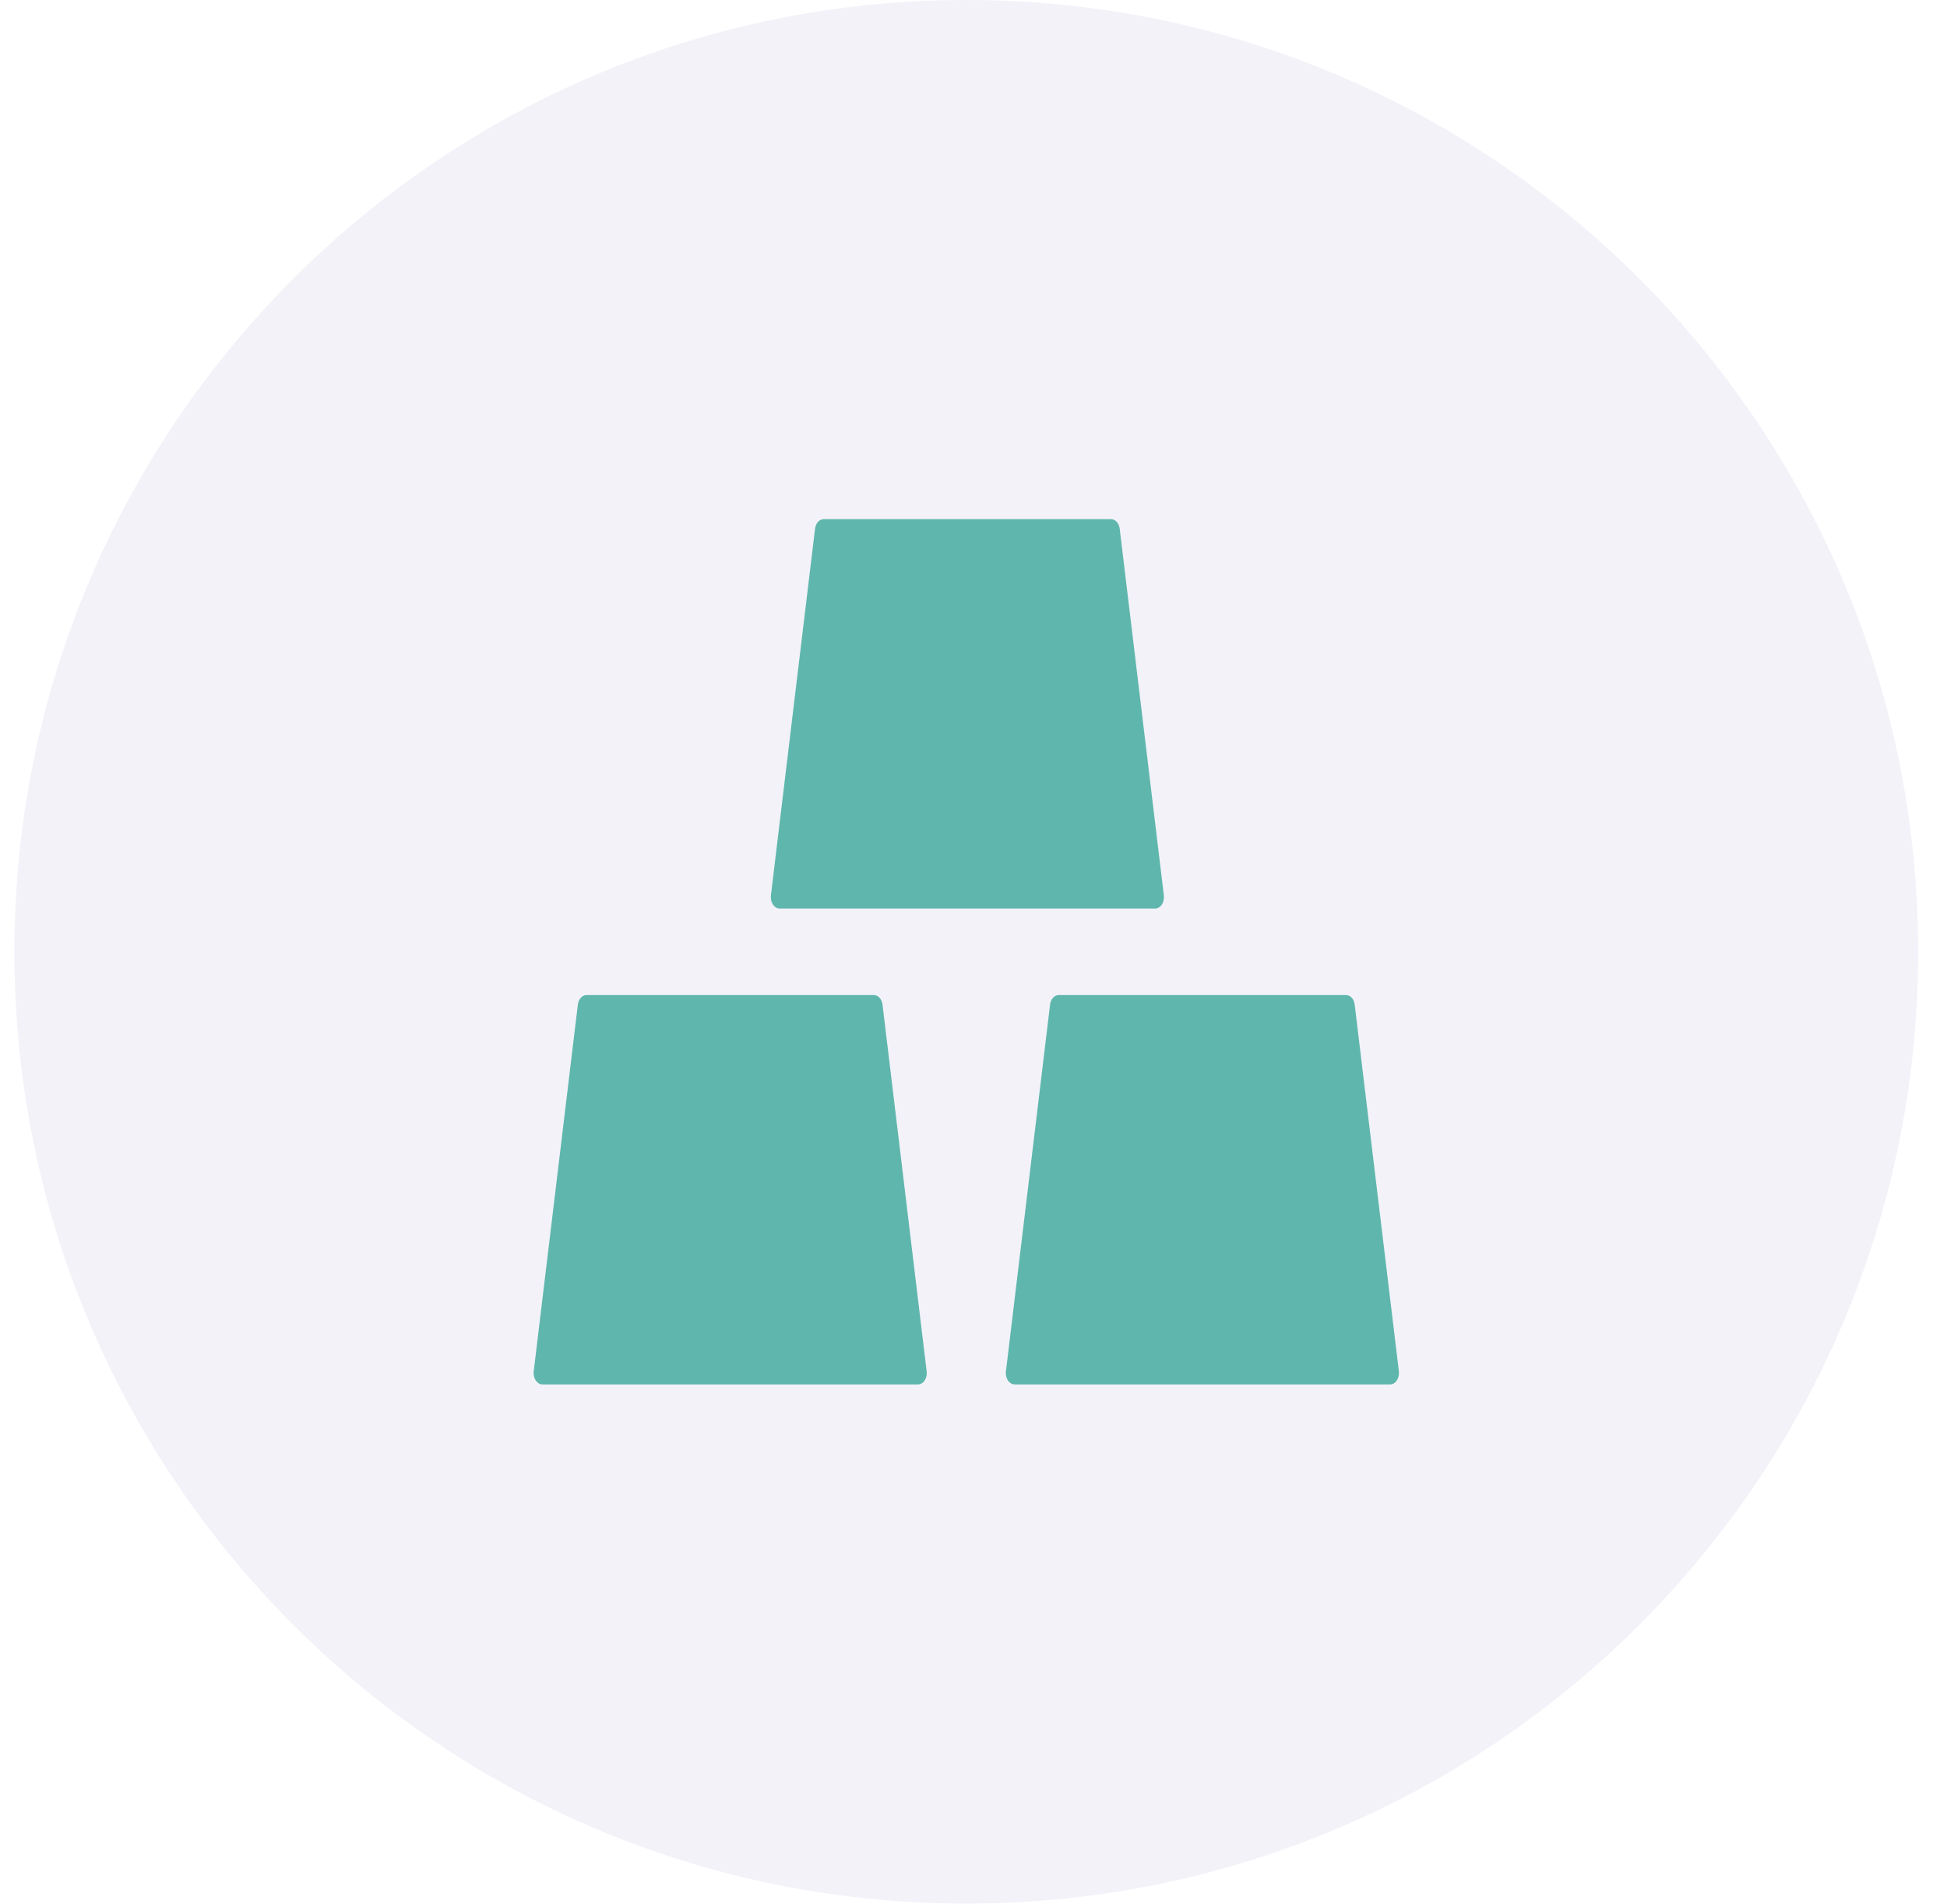
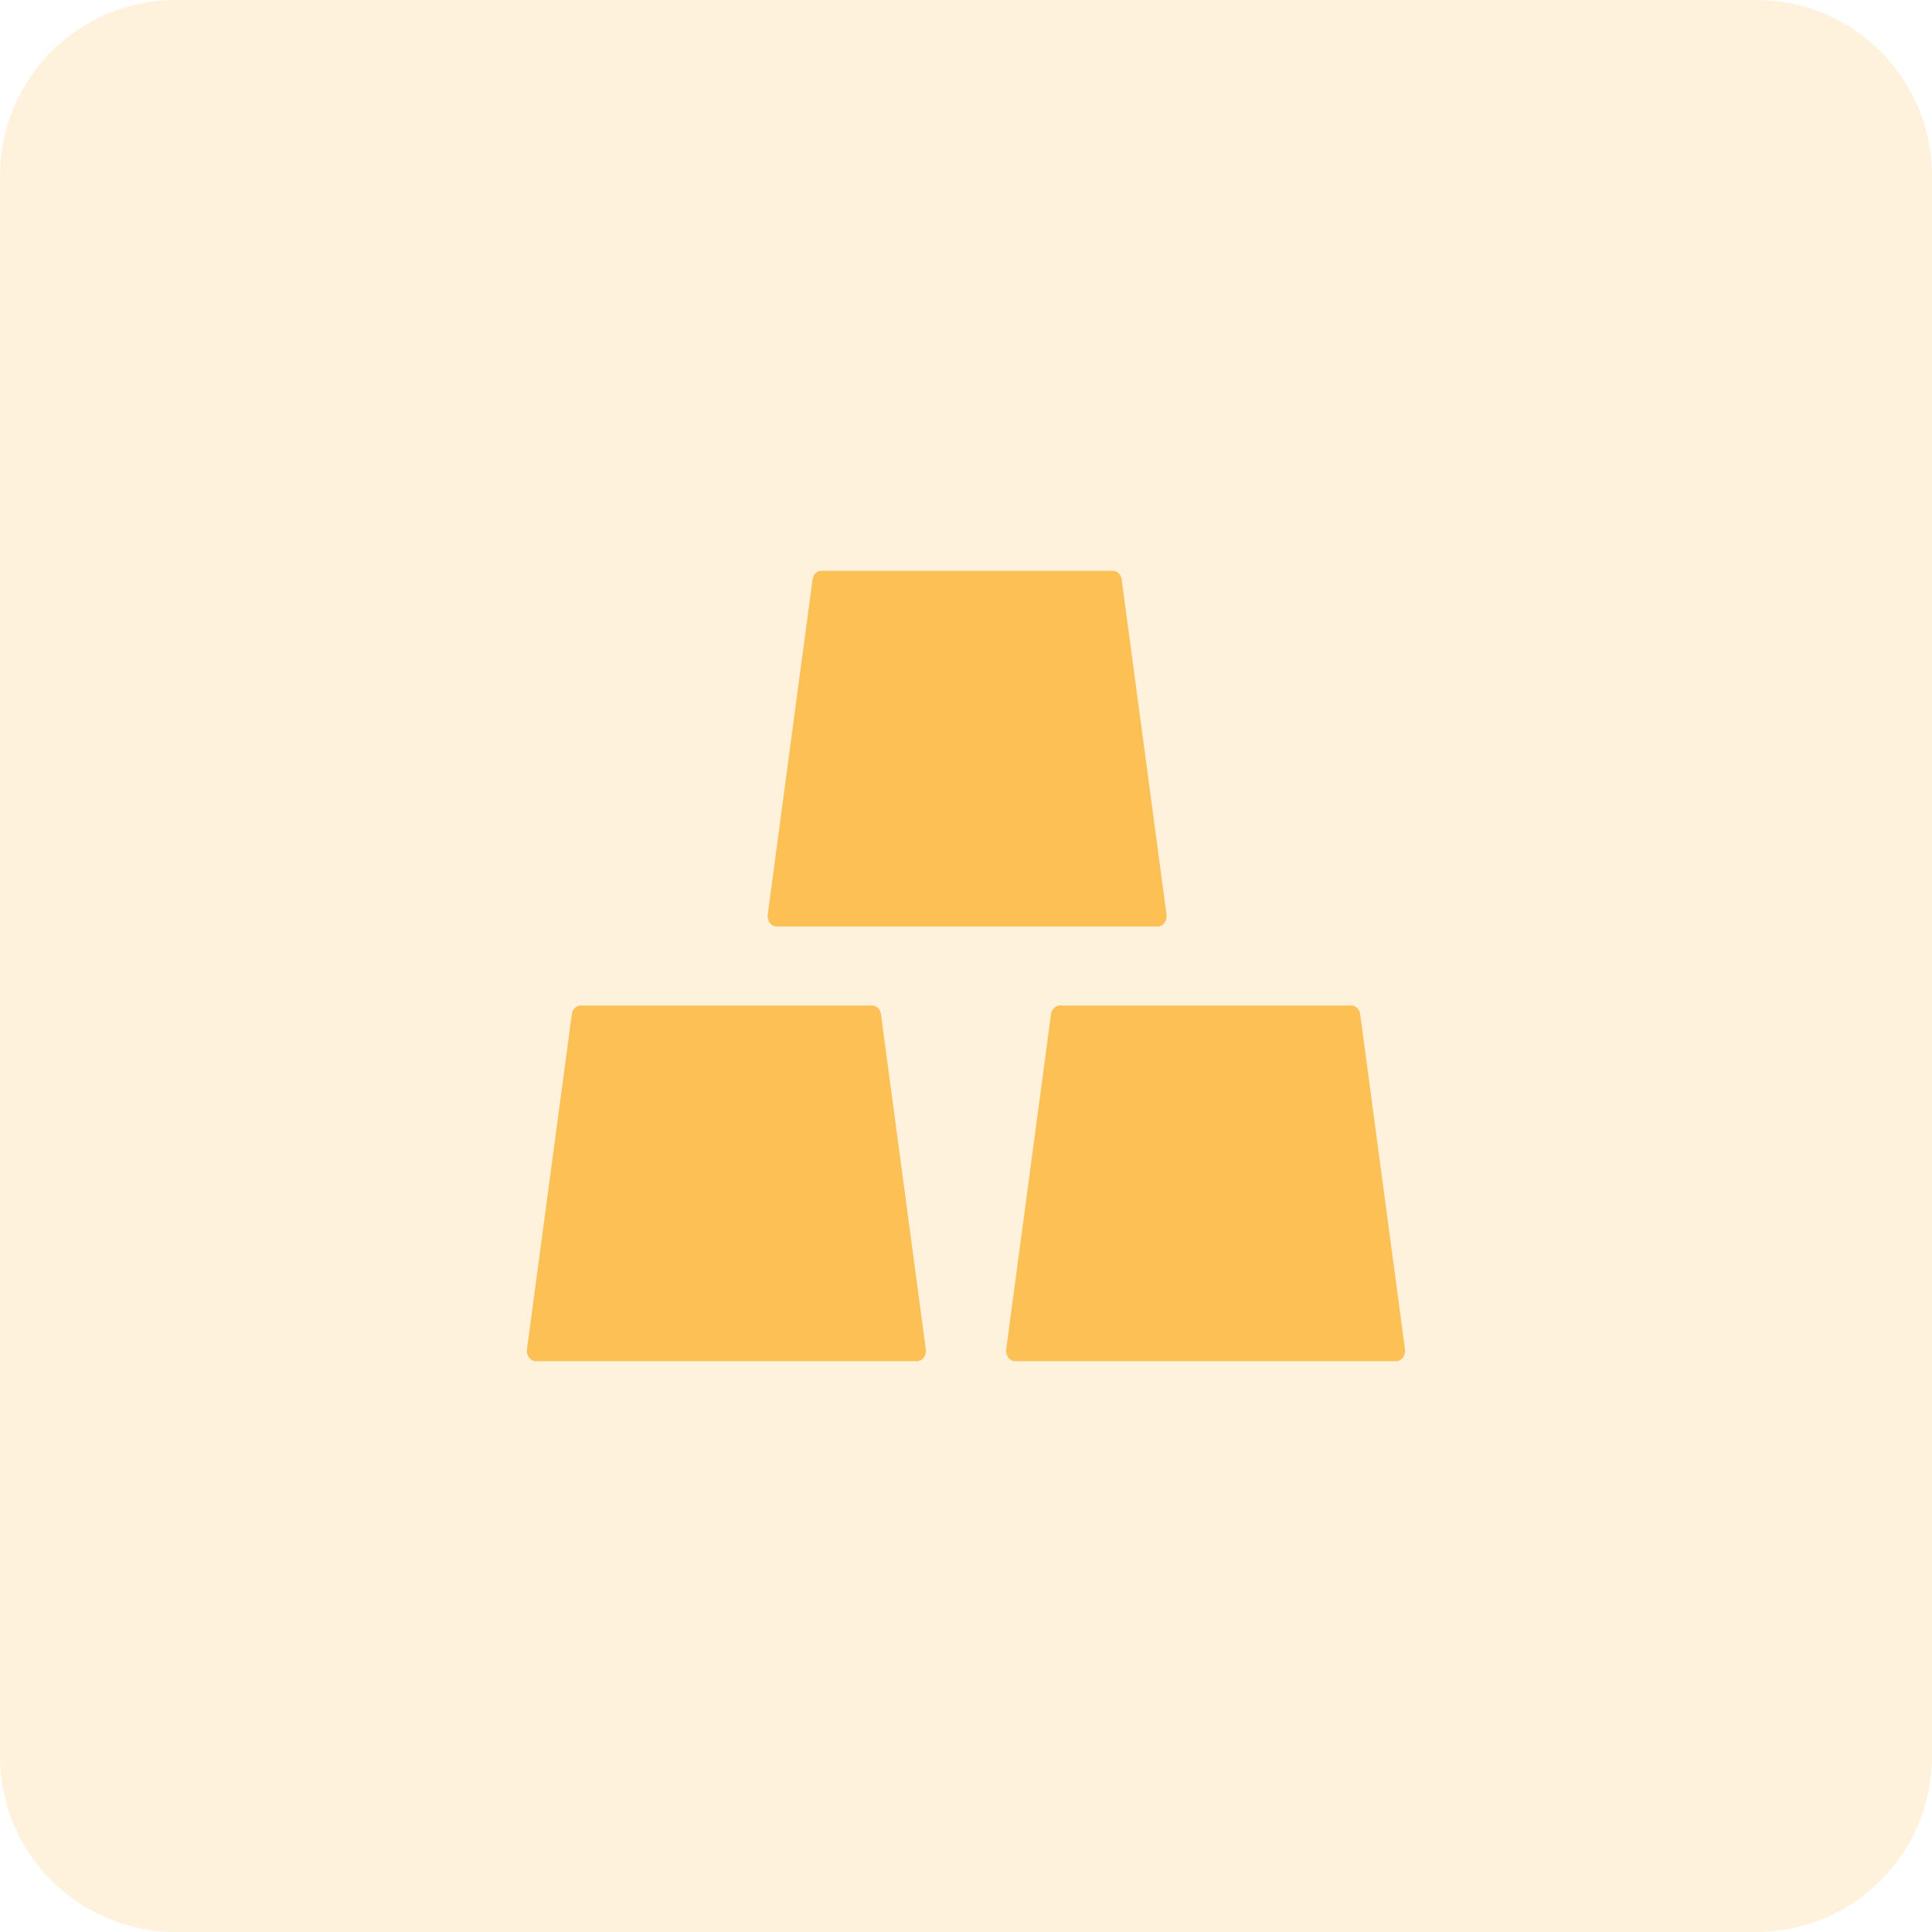
- <svg xmlns="http://www.w3.org/2000/svg" width="45" height="44" viewBox="0 0 45 44" fill="none">
-   <rect x="0.333" width="44" height="44" rx="22" fill="#F2F2F8" />
-   <path d="M32.331 31.694L31.31 23.22C31.295 23.092 31.209 23 31.11 23H24.47C24.371 23 24.285 23.092 24.27 23.22L23.25 31.694C23.247 31.707 23.247 31.724 23.247 31.737C23.247 31.882 23.338 32 23.45 32H32.13C32.14 32 32.153 32 32.163 31.997C32.272 31.974 32.348 31.839 32.331 31.694ZM20.397 23.22C20.381 23.092 20.295 23 20.196 23H13.557C13.458 23 13.371 23.092 13.356 23.22L12.336 31.694C12.333 31.707 12.333 31.724 12.333 31.737C12.333 31.882 12.425 32 12.536 32H21.216C21.227 32 21.239 32 21.25 31.997C21.361 31.974 21.435 31.839 21.417 31.694L20.397 23.22ZM18.018 21H26.699C26.709 21 26.721 21 26.732 20.997C26.843 20.974 26.917 20.839 26.899 20.694L25.879 12.22C25.864 12.092 25.777 12 25.678 12H19.039C18.94 12 18.854 12.092 18.838 12.22L17.818 20.694C17.816 20.707 17.816 20.724 17.816 20.737C17.816 20.882 17.907 21 18.018 21Z" fill="#5FB6AD" />
+ <svg xmlns="http://www.w3.org/2000/svg" width="44" height="44" viewBox="0 0 44 44" fill="none">
+   <rect width="44" height="44" rx="4" fill="#FFF2DD" />
+   <path d="M31.997 30.725L30.977 23.098C30.962 22.983 30.876 22.9 30.777 22.9H24.137C24.038 22.9 23.952 22.983 23.936 23.098L22.916 30.725C22.914 30.736 22.914 30.751 22.914 30.763C22.914 30.893 23.005 31 23.117 31H31.797C31.807 31 31.82 31 31.83 30.997C31.939 30.976 32.015 30.855 31.997 30.725ZM20.063 23.098C20.048 22.983 19.962 22.9 19.863 22.9H13.223C13.124 22.9 13.038 22.983 13.023 23.098L12.002 30.725C12 30.736 12 30.751 12 30.763C12 30.893 12.091 31 12.203 31H20.883C20.893 31 20.906 31 20.916 30.997C21.028 30.976 21.102 30.855 21.084 30.725L20.063 23.098ZM17.685 21.1H26.366C26.376 21.1 26.388 21.1 26.398 21.097C26.51 21.076 26.584 20.955 26.566 20.825L25.546 13.198C25.53 13.083 25.444 13 25.345 13H18.706C18.607 13 18.52 13.083 18.505 13.198L17.485 20.825C17.482 20.837 17.482 20.851 17.482 20.863C17.482 20.993 17.574 21.1 17.685 21.1Z" fill="#FDC055" />
</svg>
